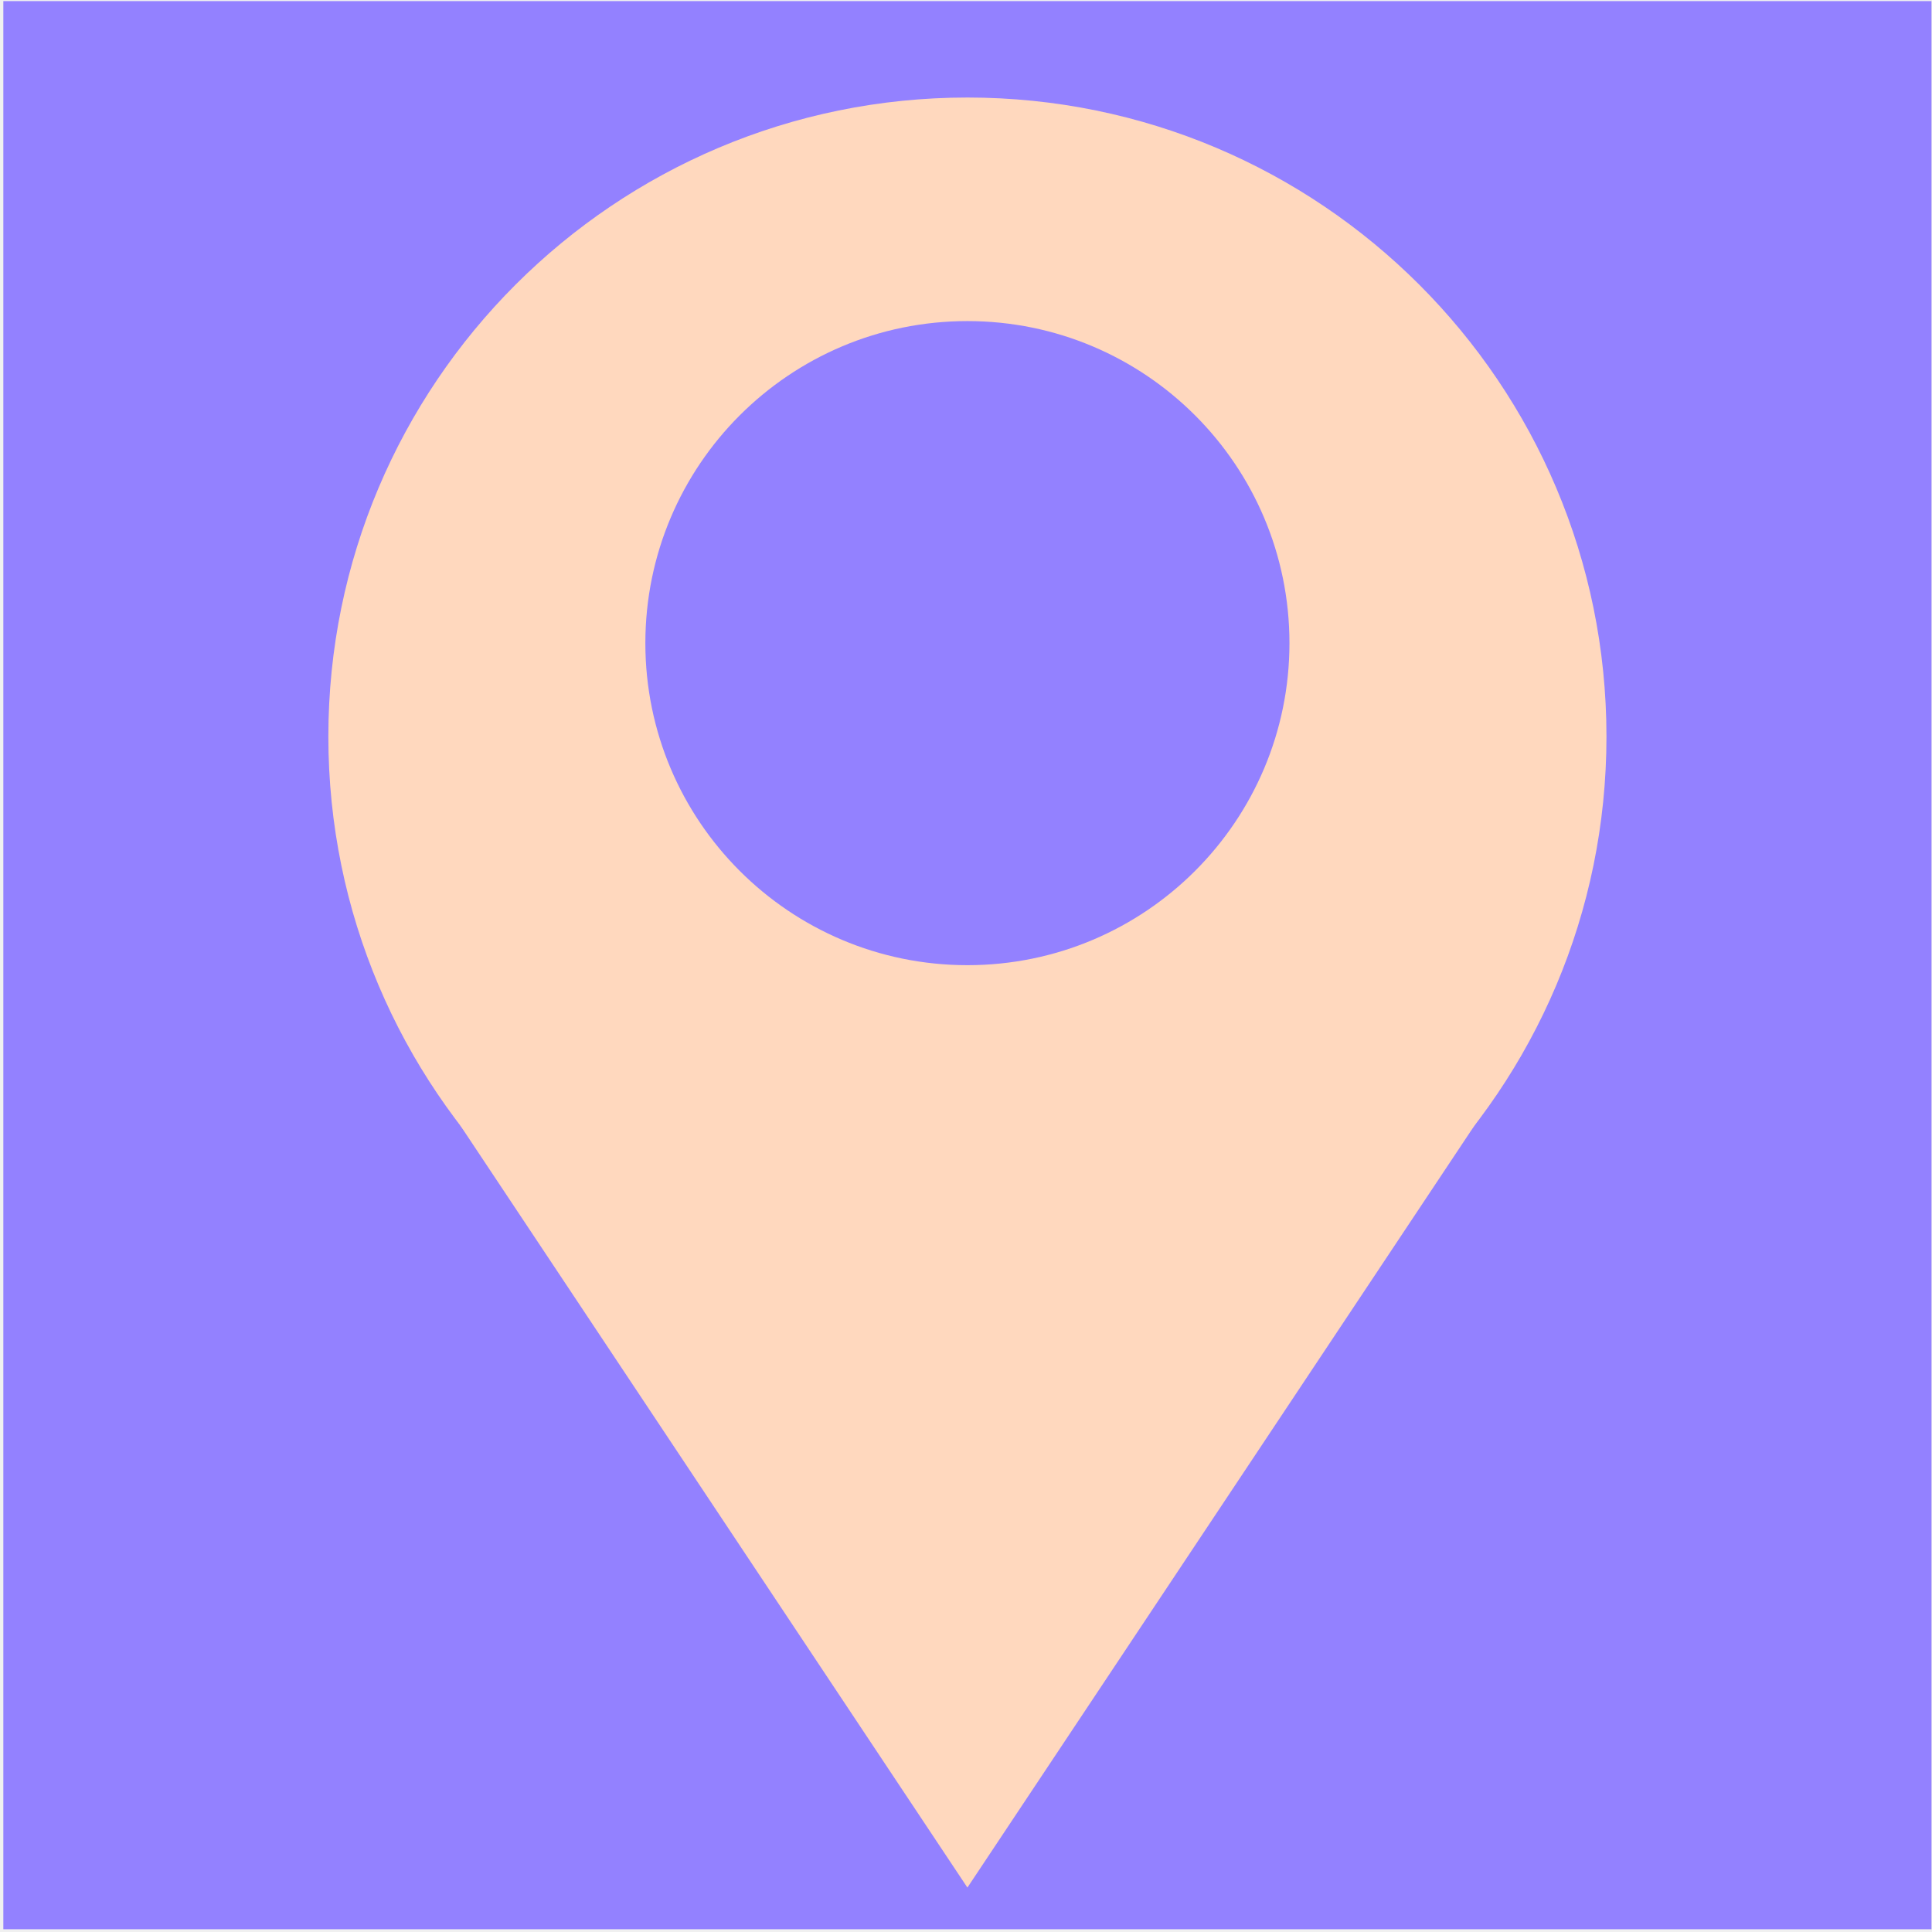
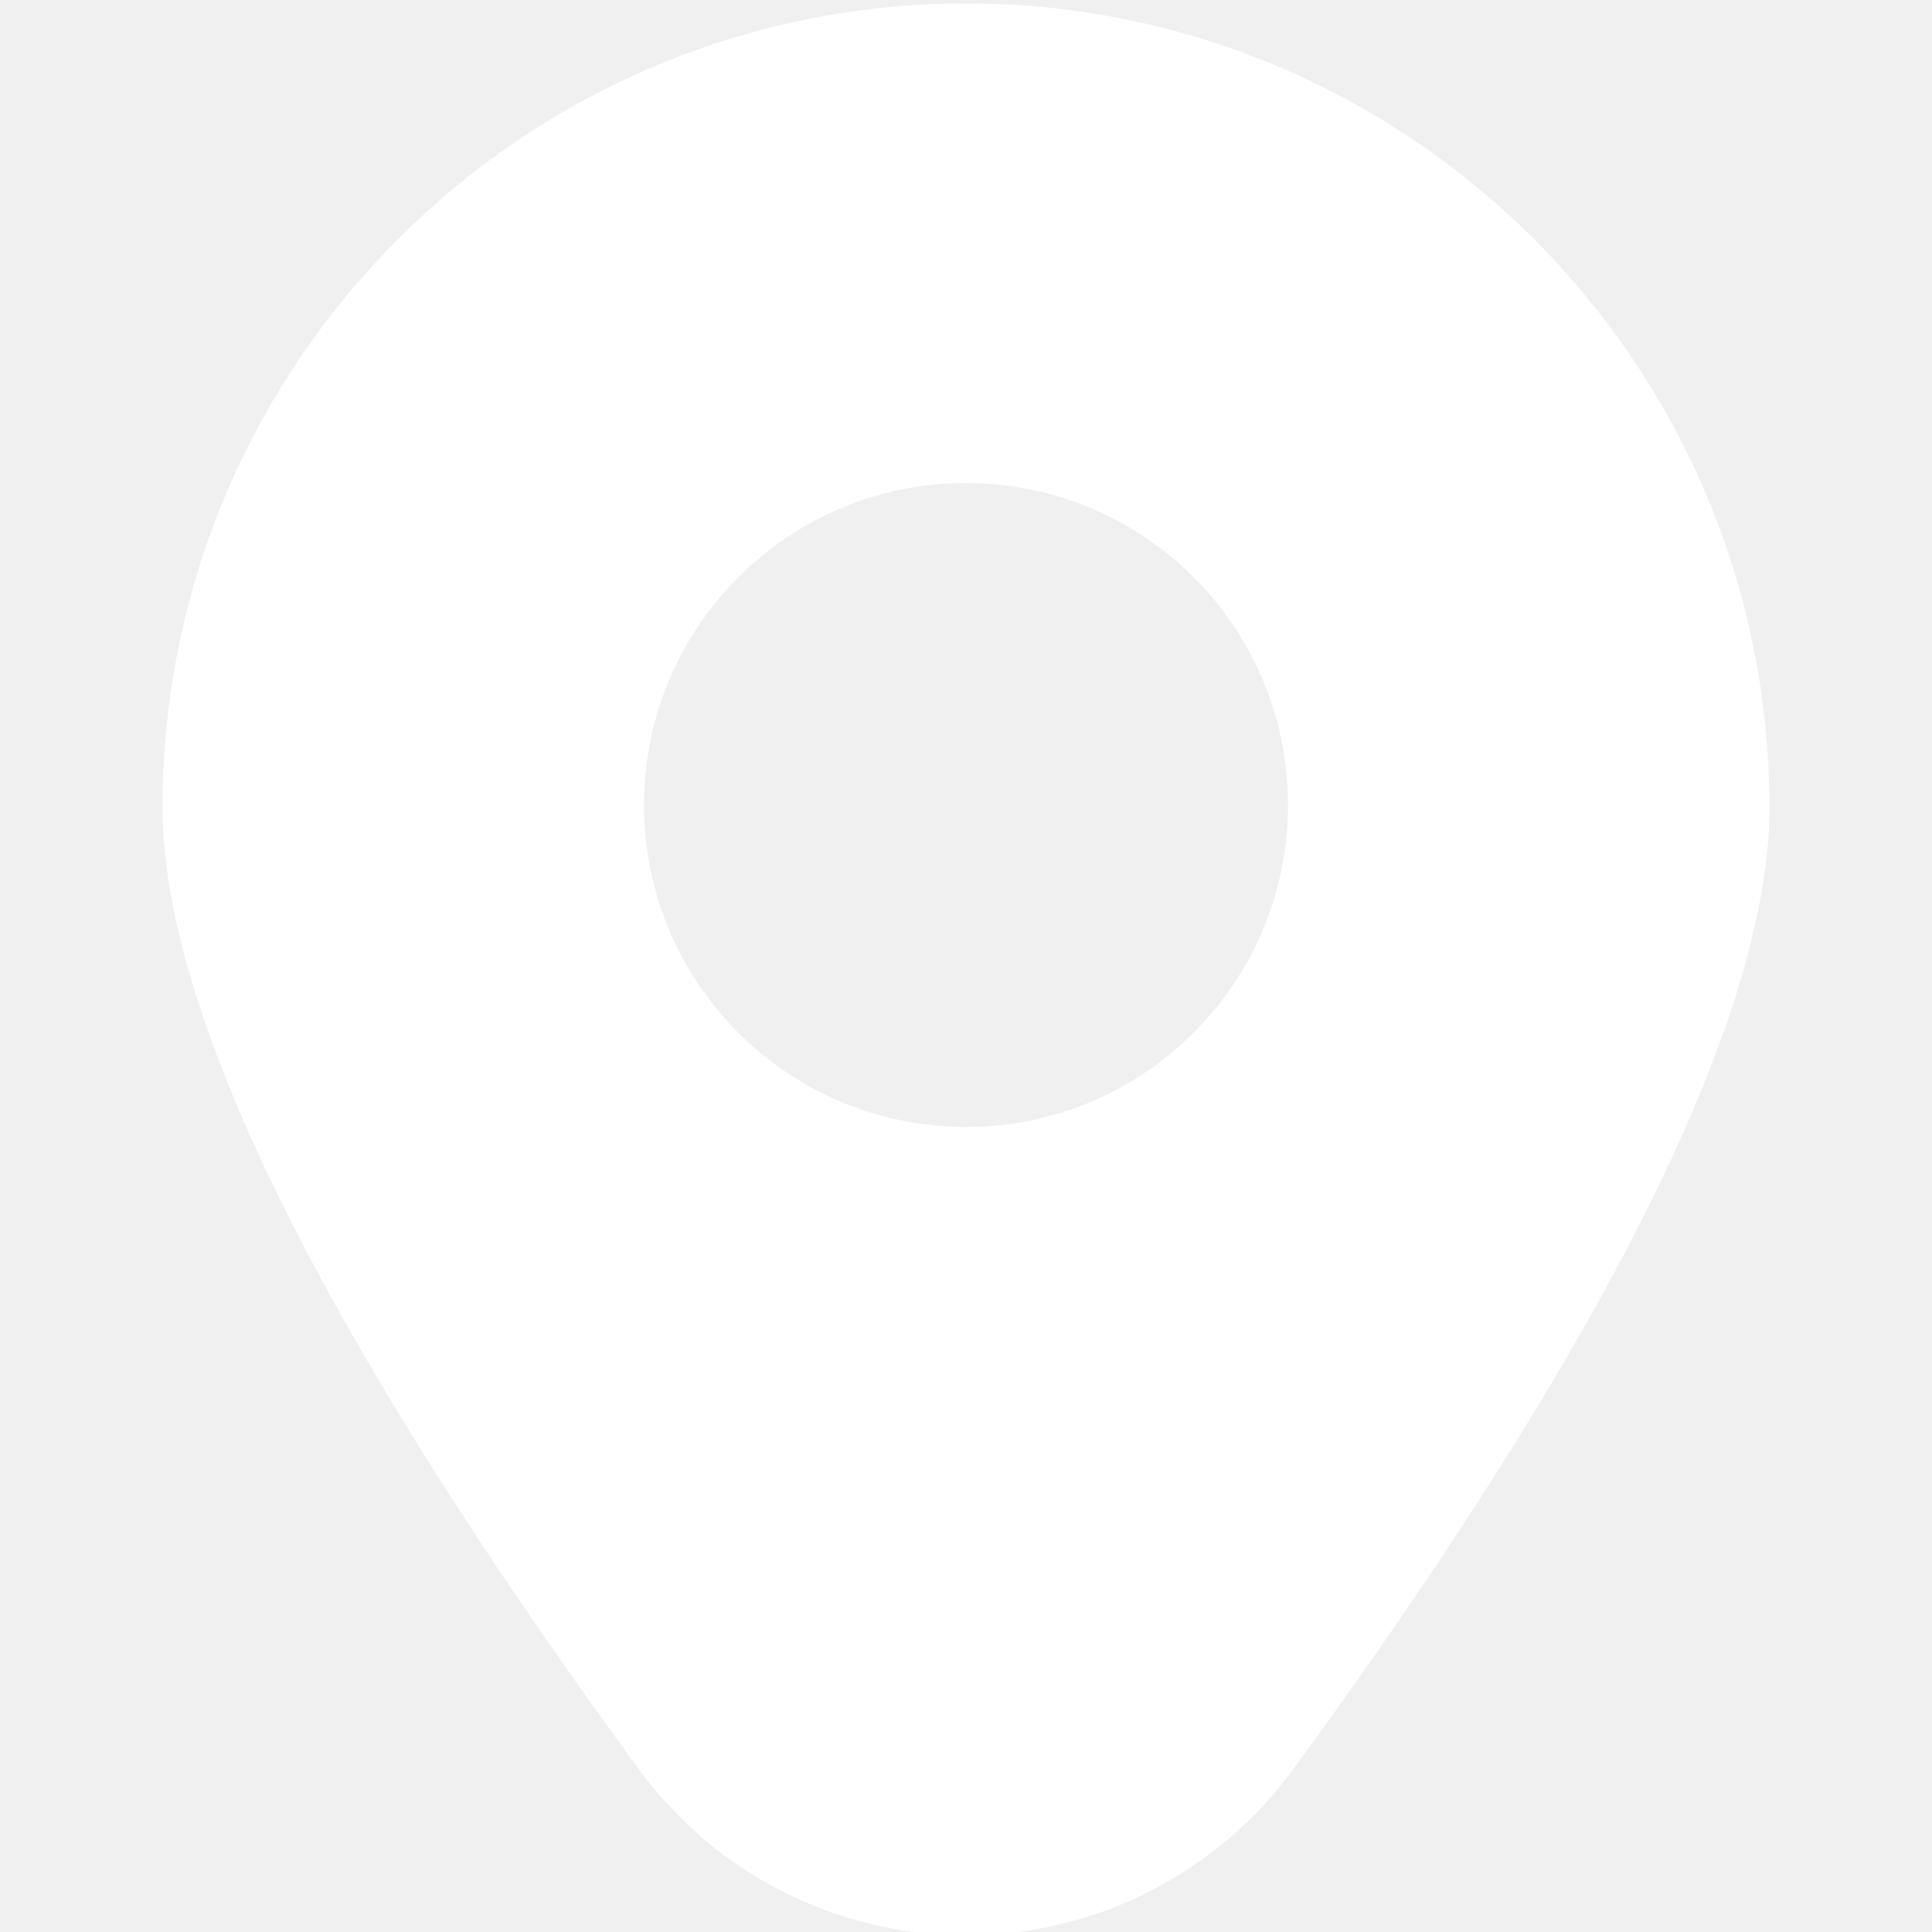
- <svg xmlns="http://www.w3.org/2000/svg" width="501" height="501" viewBox="0 0 501 501" fill="none">
-   <path d="M0.865 500.287H500.865V0.287H0.865V500.287Z" fill="#9381FF" />
-   <path d="M250.865 489.481L394.381 273.792H107.349L250.865 489.481Z" fill="#FFD8BE" />
-   <circle cx="250.865" cy="191.008" r="165.718" fill="#FFD8BE" />
-   <circle cx="250.865" cy="166.775" r="83.512" fill="#9381FF" />
+ <svg xmlns="http://www.w3.org/2000/svg" version="1.1" width="512" height="512" x="0" y="0" viewBox="0 0 24 24" style="enable-background:new 0 0 512 512" xml:space="preserve">
+   <g>
+     <path d="M12,.042a9.992,9.992,0,0,0-9.981,9.98c0,2.57,1.99,6.592,5.915,11.954a5.034,5.034,0,0,0,8.132,0c3.925-5.362,5.915-9.384,5.915-11.954A9.992,9.992,0,0,0,12,.042ZM12,14a4,4,0,1,1,4-4A4,4,0,0,1,12,14Z" fill="#ffffff" data-original="#000000" />
+   </g>
</svg>
